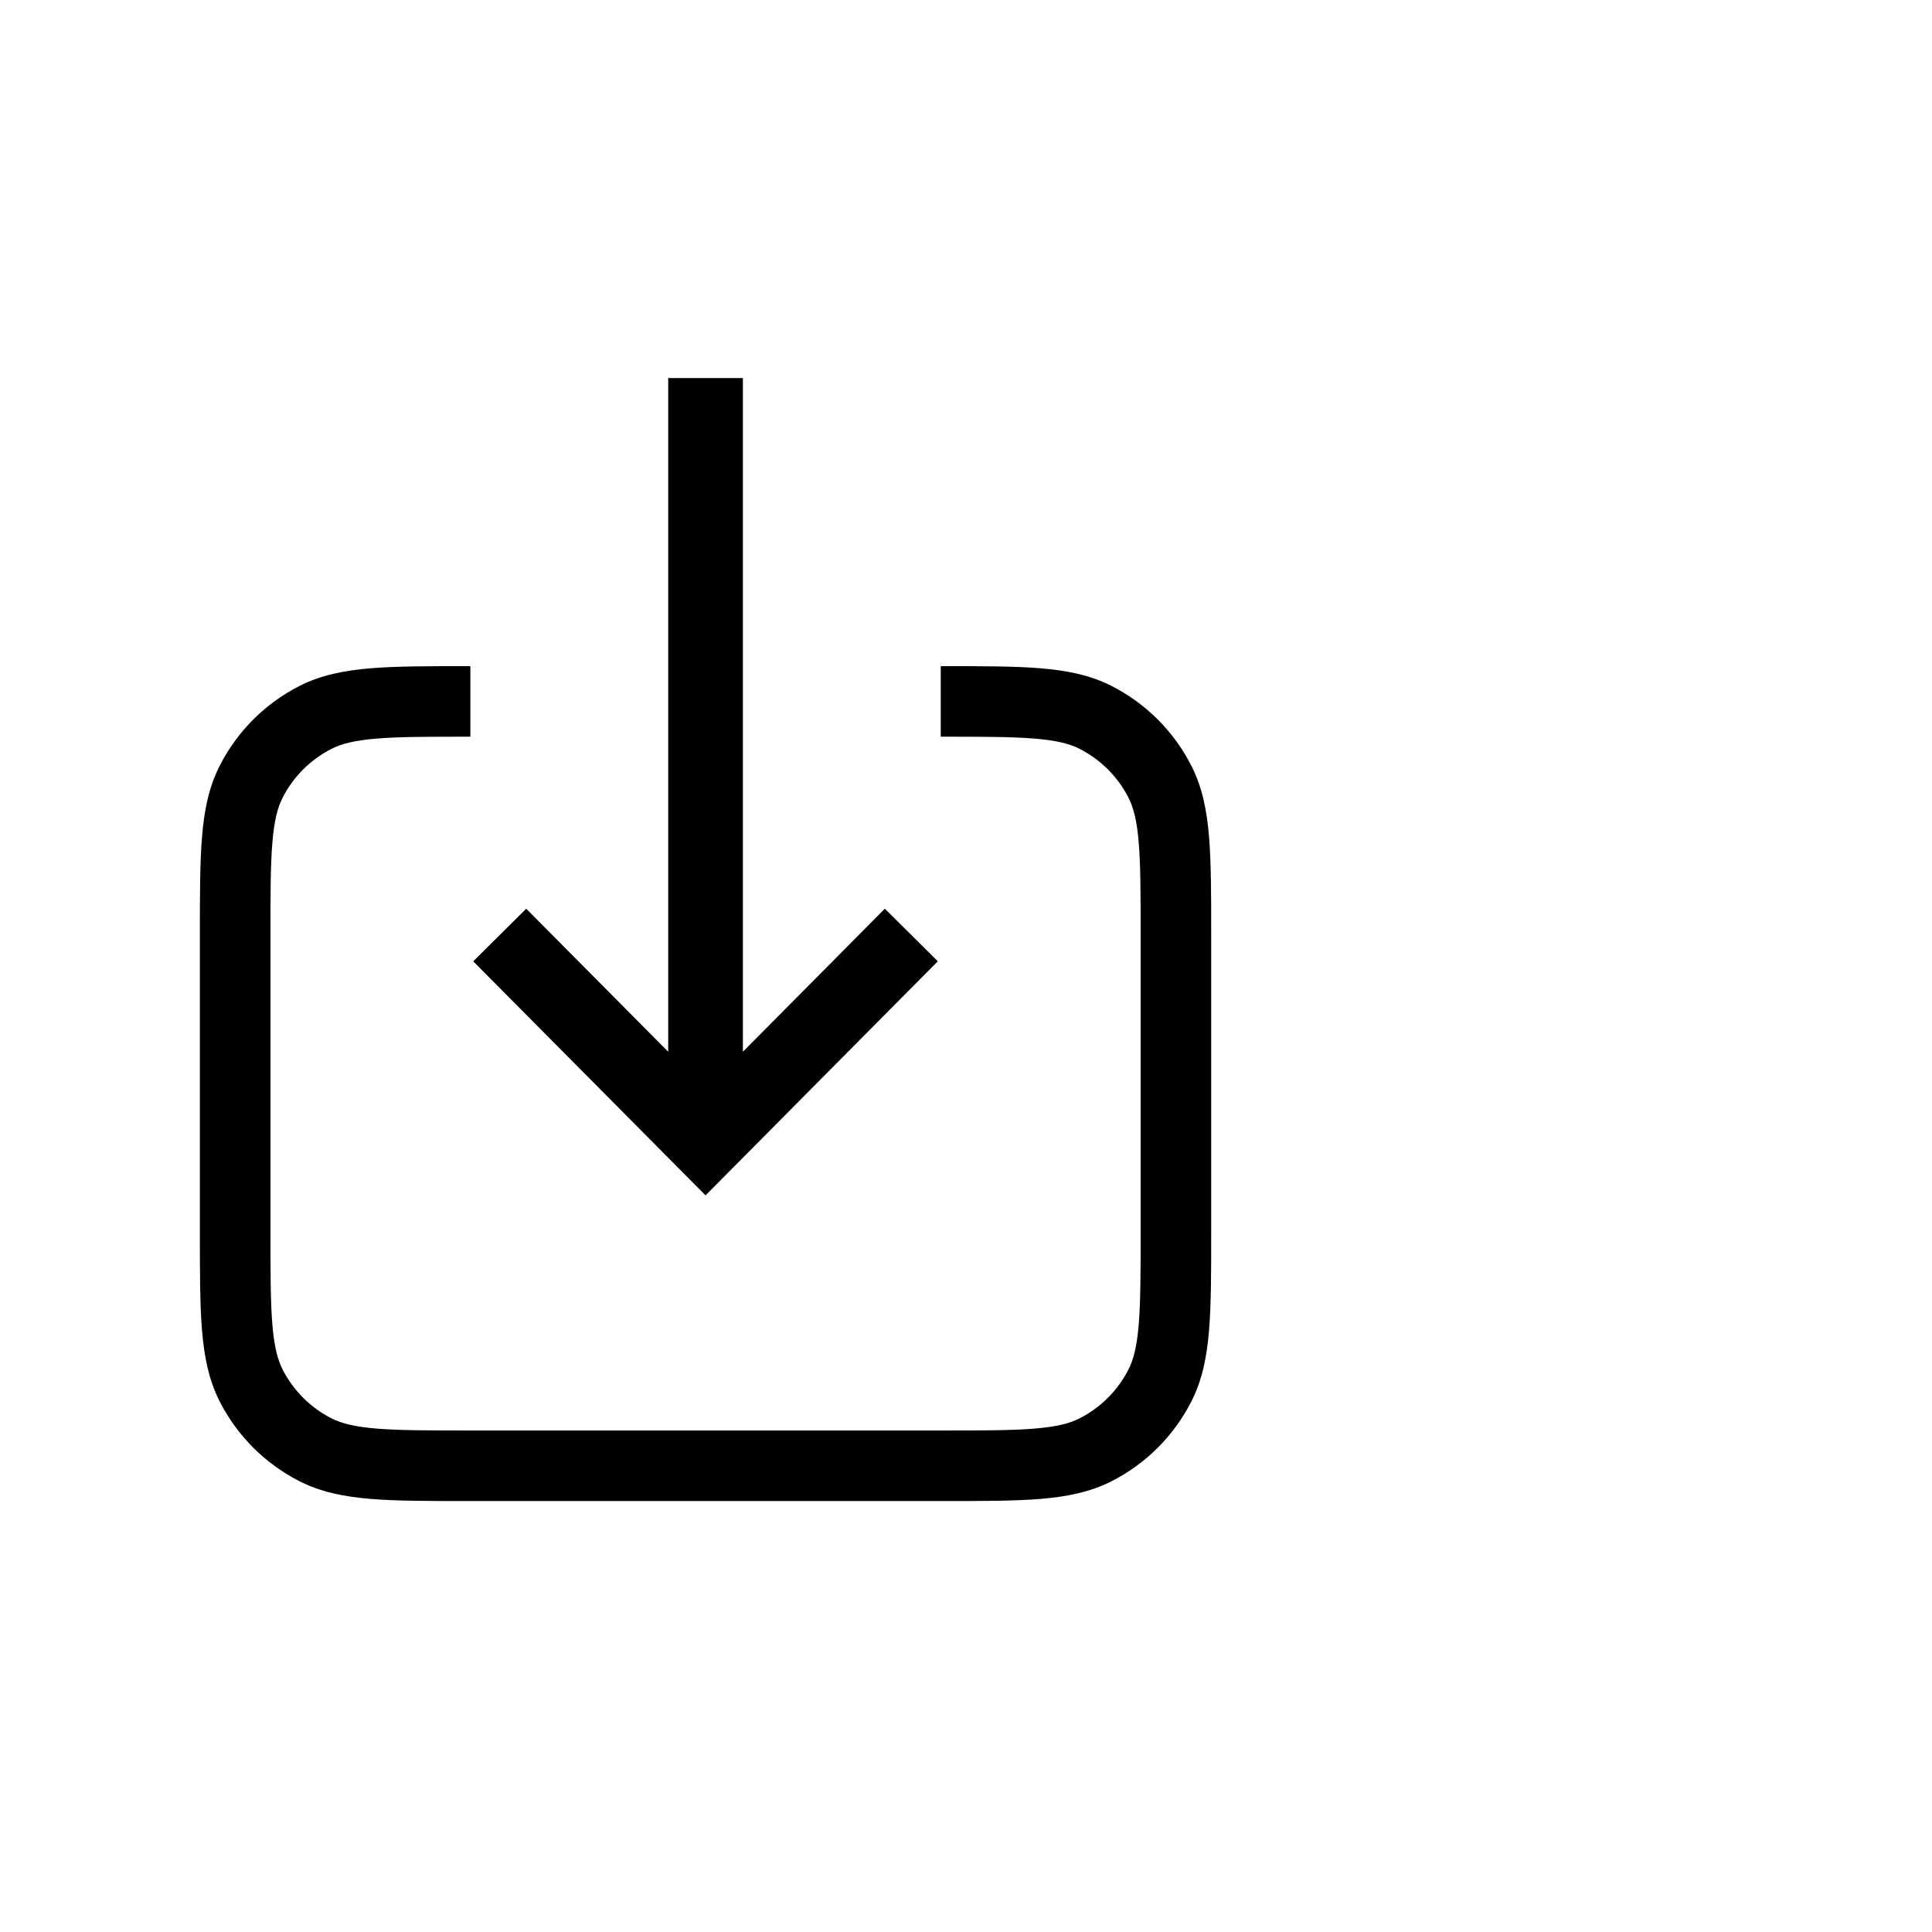
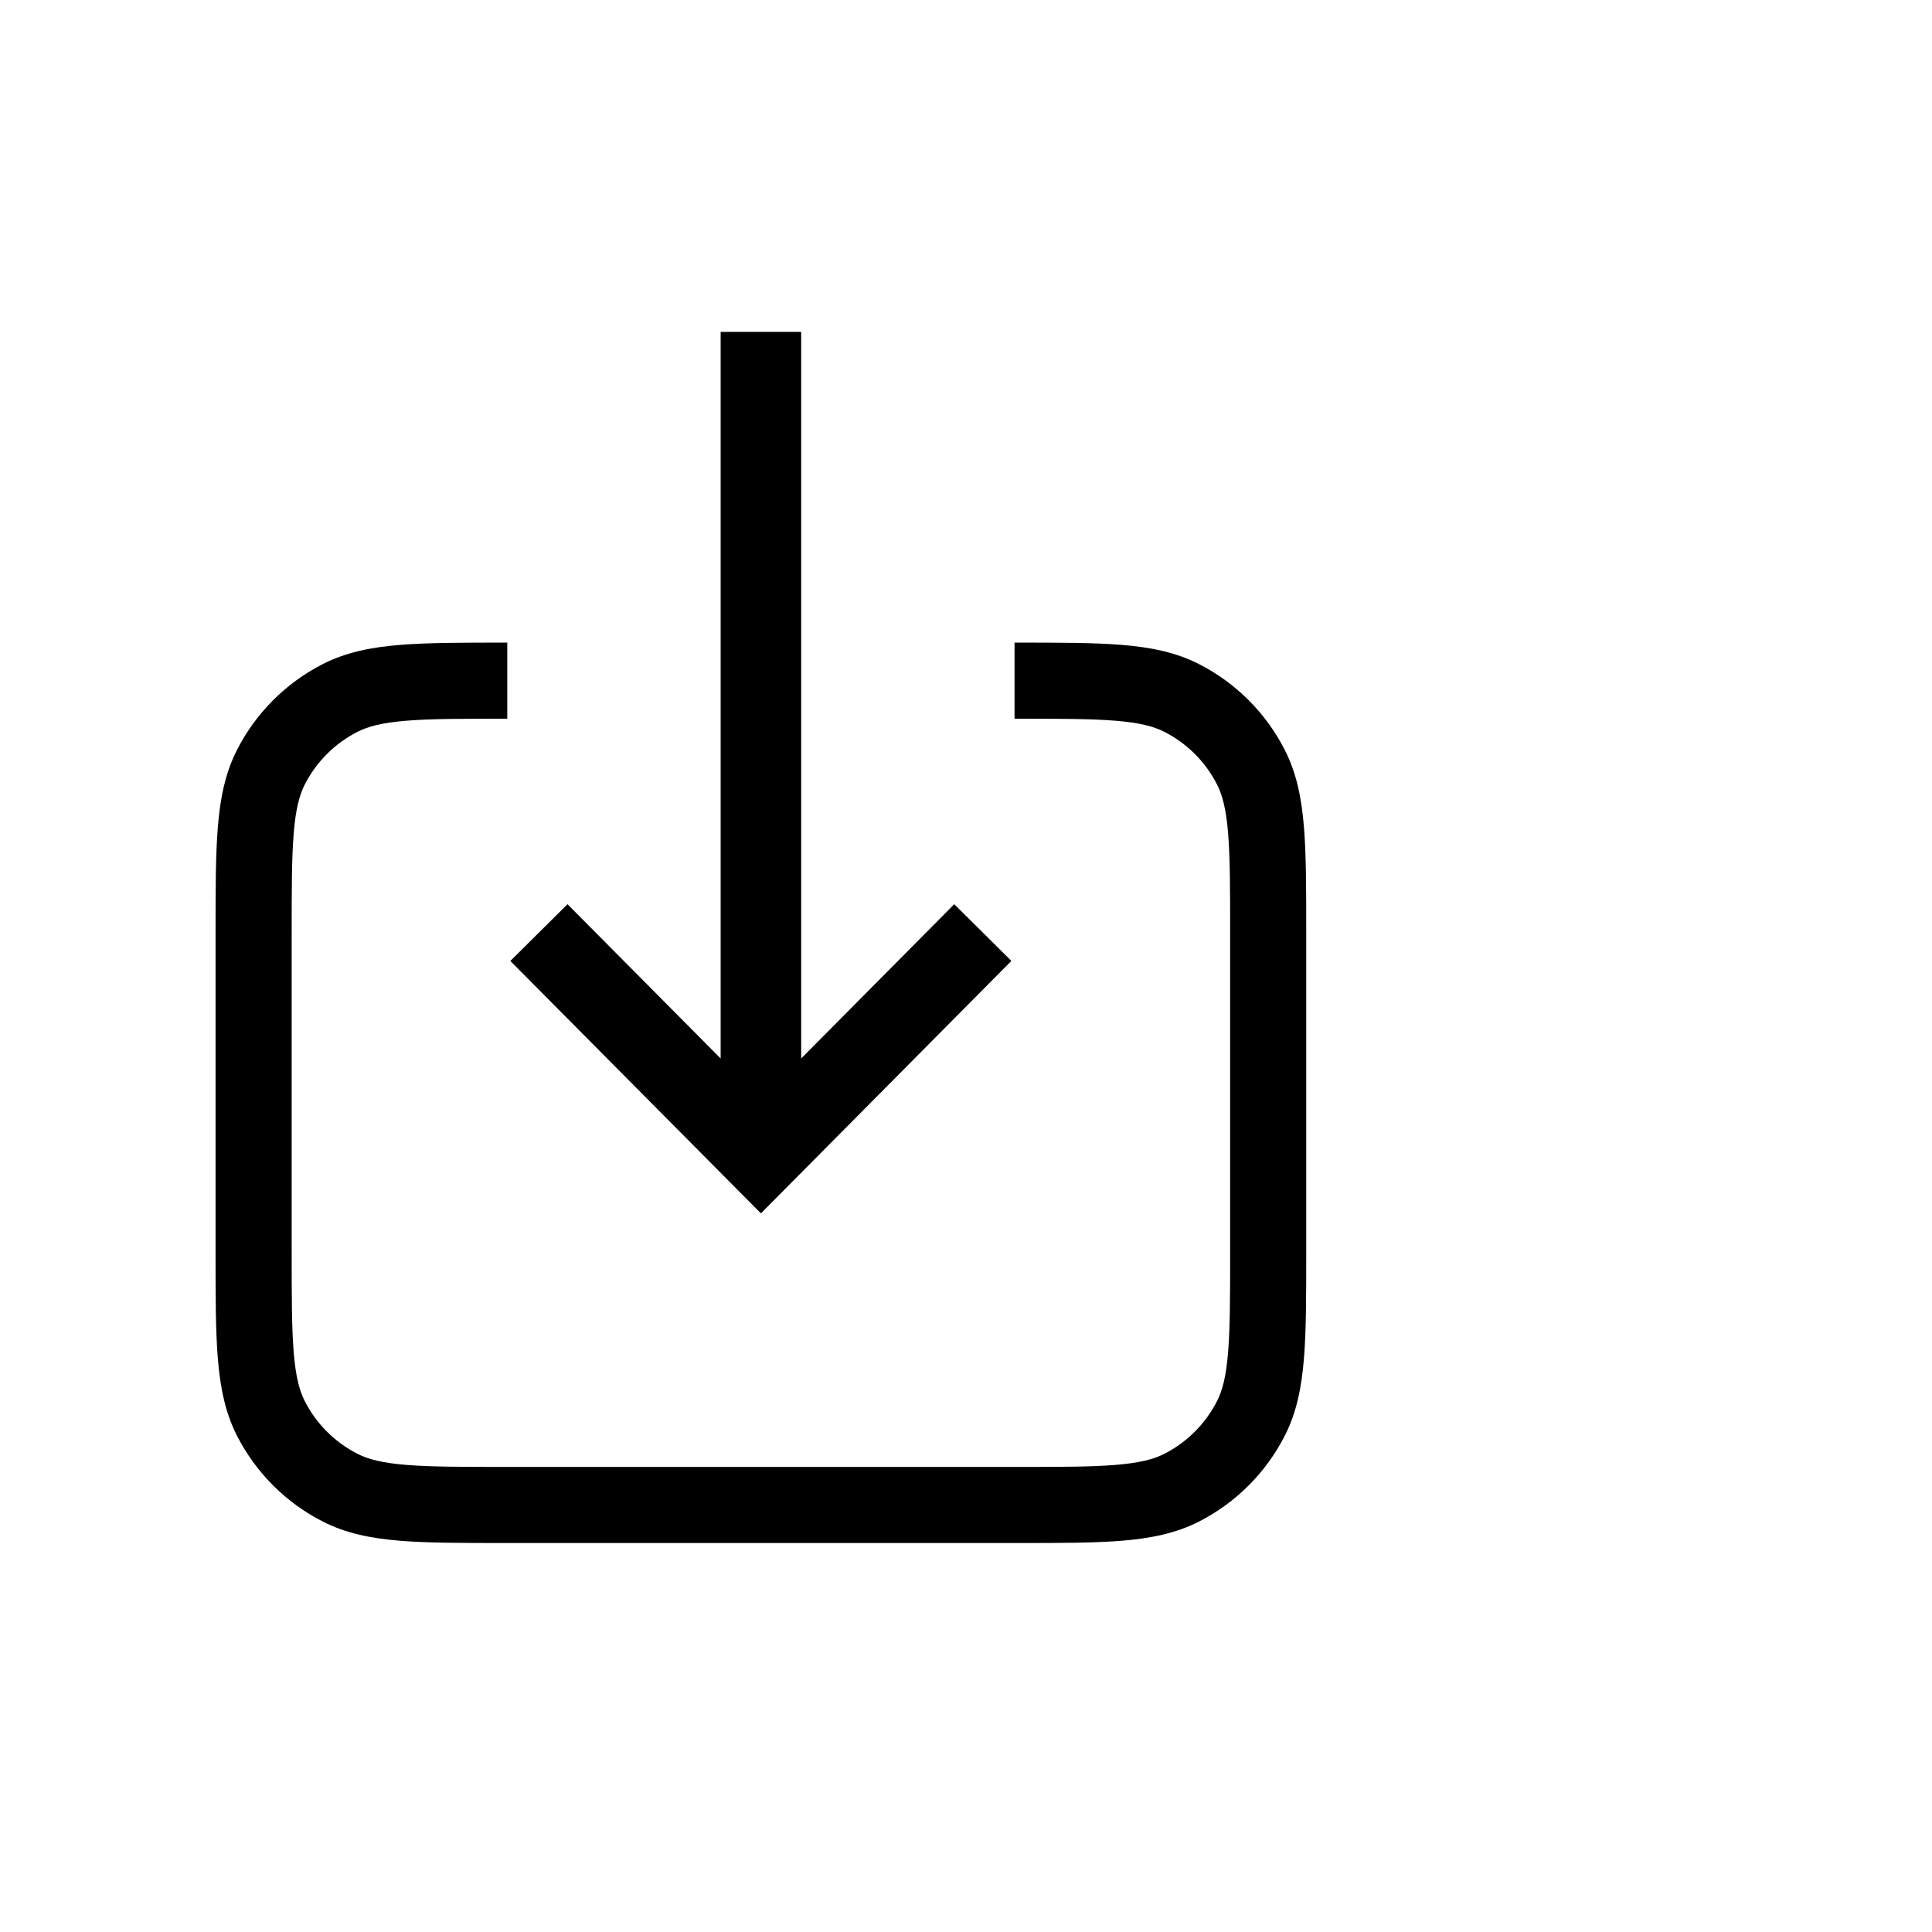
- <svg xmlns="http://www.w3.org/2000/svg" t="1642829350870" class="icon" viewBox="0 0 1402 1024" version="1.1" p-id="4709" width="200" height="200">
+ <svg xmlns="http://www.w3.org/2000/svg" t="1642829350870" class="icon" viewBox="0 0 1300 1024" version="1.1" p-id="4709" width="200" height="200">
  <path d="M680.555 508.587l-38.464-38.165-102.997 103.808V85.333h-54.187v488.896L381.867 470.421l-38.464 38.187L512 678.443 680.533 508.587z" />
  <path d="M340.224 294.4H341.333v51.2c-30.293 0-51.477 0-67.989 1.365-16.192 1.323-25.6 3.797-32.811 7.467a81.067 81.067 0 0 0-35.435 35.413c-3.669 7.211-6.144 16.64-7.467 32.853C196.267 439.189 196.267 460.373 196.267 490.667v213.333c0 30.293 0 51.477 1.365 67.968 1.323 16.213 3.797 25.643 7.467 32.853a81.067 81.067 0 0 0 35.413 35.413c7.211 3.669 16.64 6.144 32.853 7.467 16.491 1.344 37.675 1.365 67.968 1.365h341.333c30.293 0 51.477 0 67.968-1.365 16.213-1.323 25.643-3.797 32.832-7.467a81.067 81.067 0 0 0 35.413-35.413c3.691-7.211 6.165-16.64 7.467-32.853 1.365-16.491 1.387-37.675 1.387-67.968V490.667c0-30.293-0.021-51.477-1.365-67.968-1.323-16.213-3.797-25.643-7.467-32.853a81.067 81.067 0 0 0-35.435-35.413c-7.189-3.669-16.64-6.144-32.832-7.467-16.491-1.344-37.675-1.365-67.968-1.365v-51.2h1.088c28.949 0 52.224 0 71.04 1.536 19.371 1.579 36.288 4.907 51.925 12.885a132.267 132.267 0 0 1 57.792 57.813c7.957 15.595 11.307 32.512 12.885 51.883 1.536 18.837 1.536 42.112 1.536 71.04v215.531c0 28.949 0 52.224-1.536 71.04-1.6 19.392-4.907 36.309-12.885 51.925a132.267 132.267 0 0 1-57.813 57.813c-15.616 7.936-32.533 11.285-51.883 12.864-18.837 1.536-42.112 1.536-71.04 1.536H340.203c-28.928 0-52.203 0-71.04-1.536-19.371-1.579-36.267-4.907-51.904-12.885a132.267 132.267 0 0 1-57.813-57.813c-7.936-15.595-11.285-32.512-12.864-51.883-1.536-18.837-1.536-42.112-1.536-71.04V489.557c0-28.928 0-52.203 1.536-71.04 1.579-19.371 4.907-36.267 12.885-51.904a132.267 132.267 0 0 1 57.813-57.813c15.595-7.936 32.512-11.285 51.883-12.864 18.837-1.536 42.112-1.536 71.04-1.536z" />
</svg>
